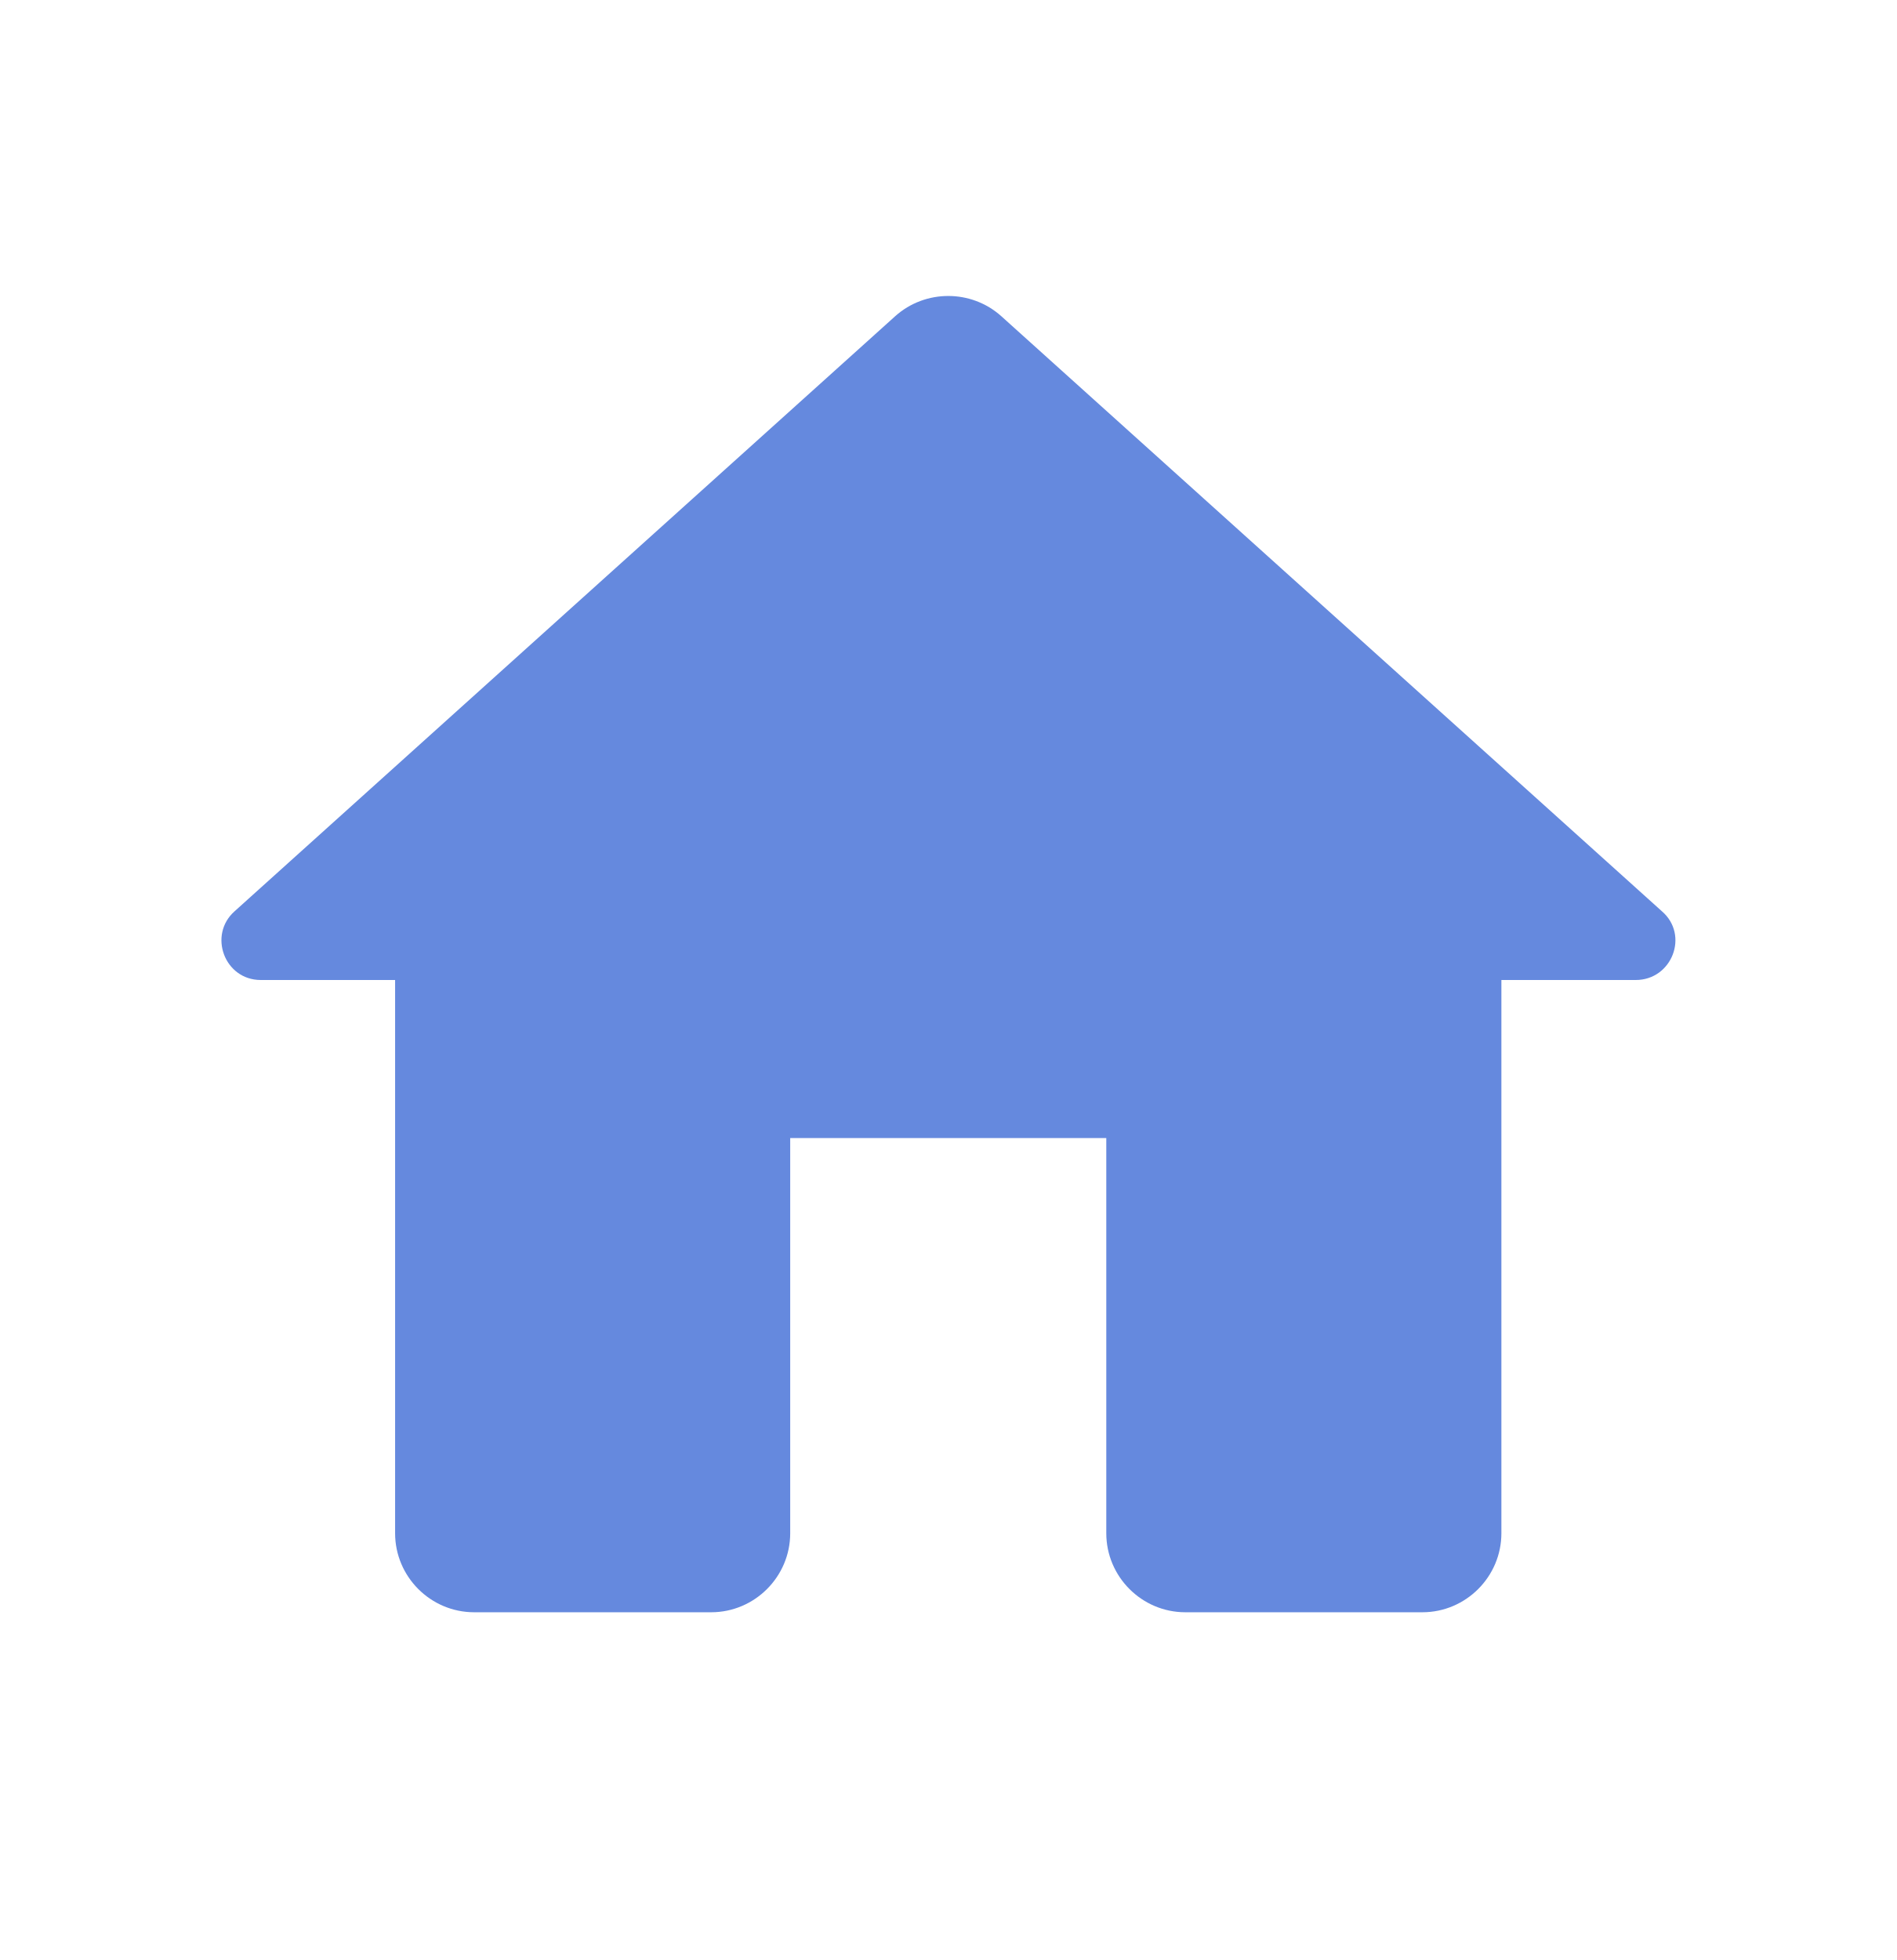
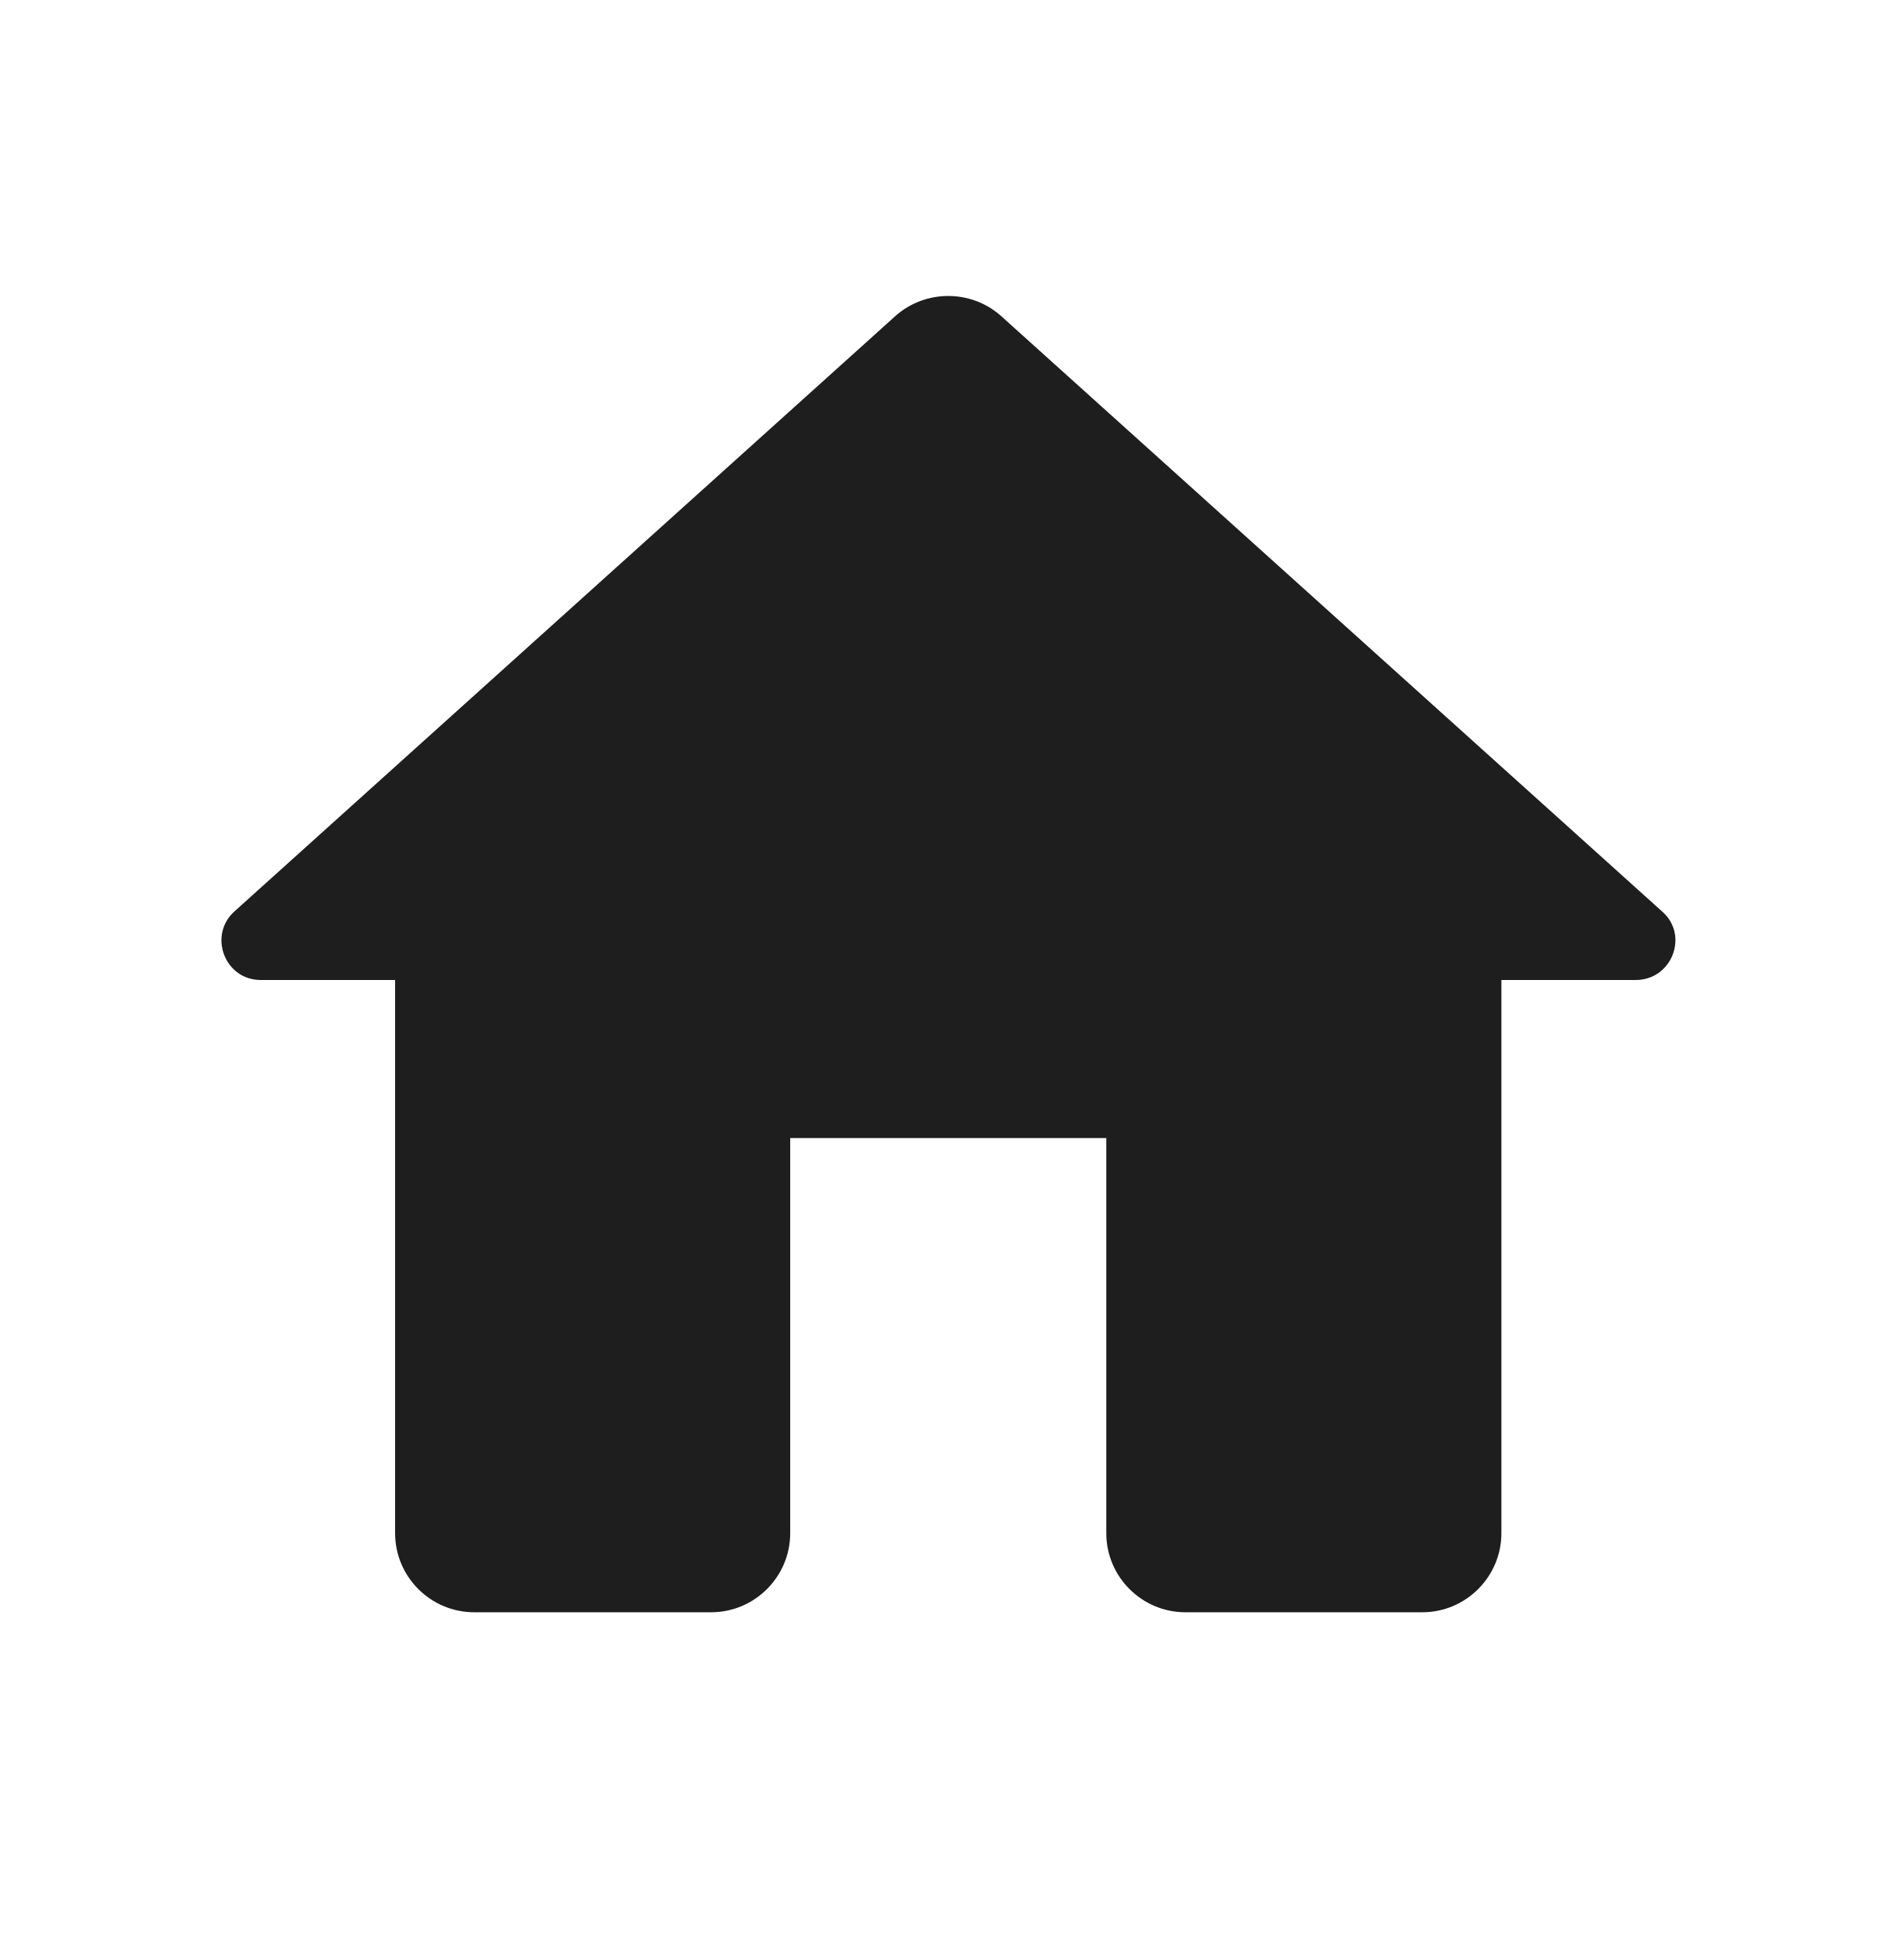
<svg xmlns="http://www.w3.org/2000/svg" width="30" height="31" viewBox="0 0 30 31" fill="none">
  <g id="HomeRounded">
-     <path id="Vector" d="M12.5 24.25V18H17.5V24.25C17.5 24.938 18.062 25.5 18.75 25.5H22.5C23.188 25.5 23.75 24.938 23.75 24.25V15.5H25.875C26.45 15.5 26.725 14.787 26.288 14.412L15.838 5C15.363 4.575 14.637 4.575 14.162 5L3.712 14.412C3.288 14.787 3.55 15.5 4.125 15.5H6.25V24.25C6.25 24.938 6.812 25.5 7.5 25.5H11.25C11.938 25.5 12.5 24.938 12.5 24.25Z" fill="#6589DE" />
+     <path id="Vector" d="M12.5 24.25V18H17.5V24.25C17.5 24.938 18.062 25.5 18.75 25.5H22.5C23.188 25.5 23.75 24.938 23.75 24.25V15.5H25.875C26.45 15.5 26.725 14.787 26.288 14.412L15.838 5C15.363 4.575 14.637 4.575 14.162 5L3.712 14.412C3.288 14.787 3.55 15.5 4.125 15.5H6.25V24.25C6.25 24.938 6.812 25.5 7.5 25.5H11.25C11.938 25.5 12.5 24.938 12.5 24.25Z" fill="#1E1E1E" />
  </g>
</svg>
